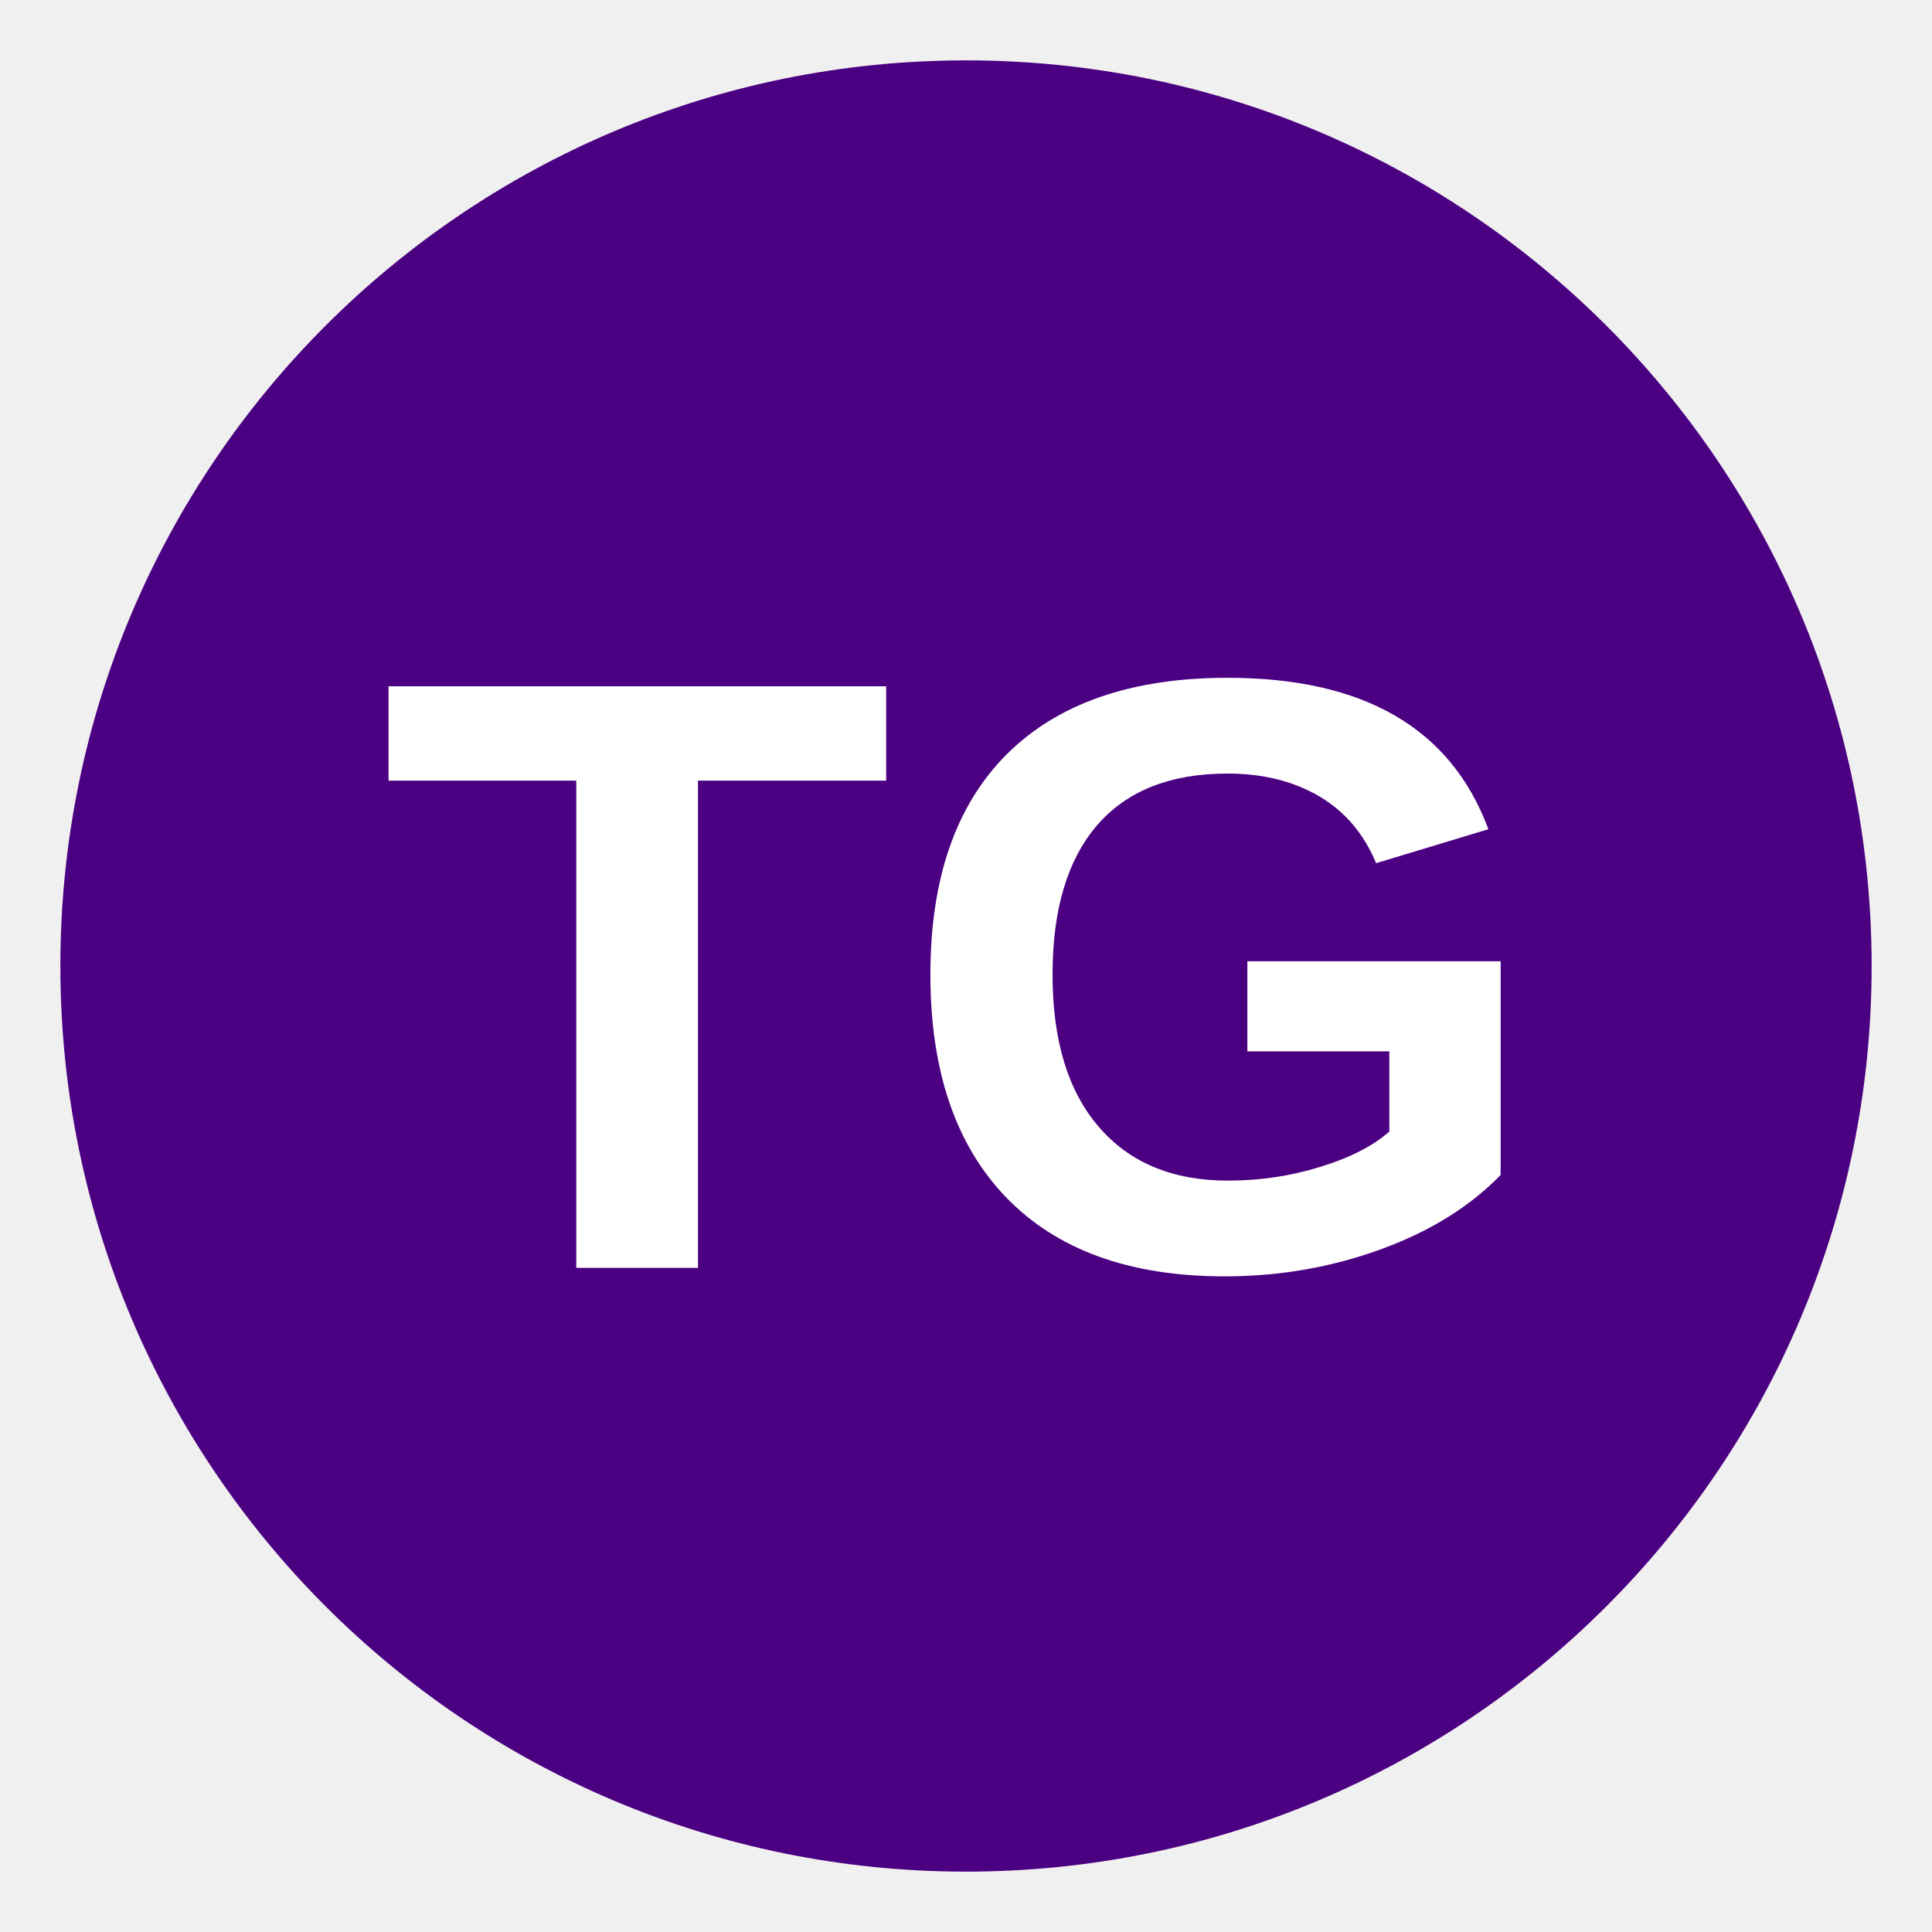
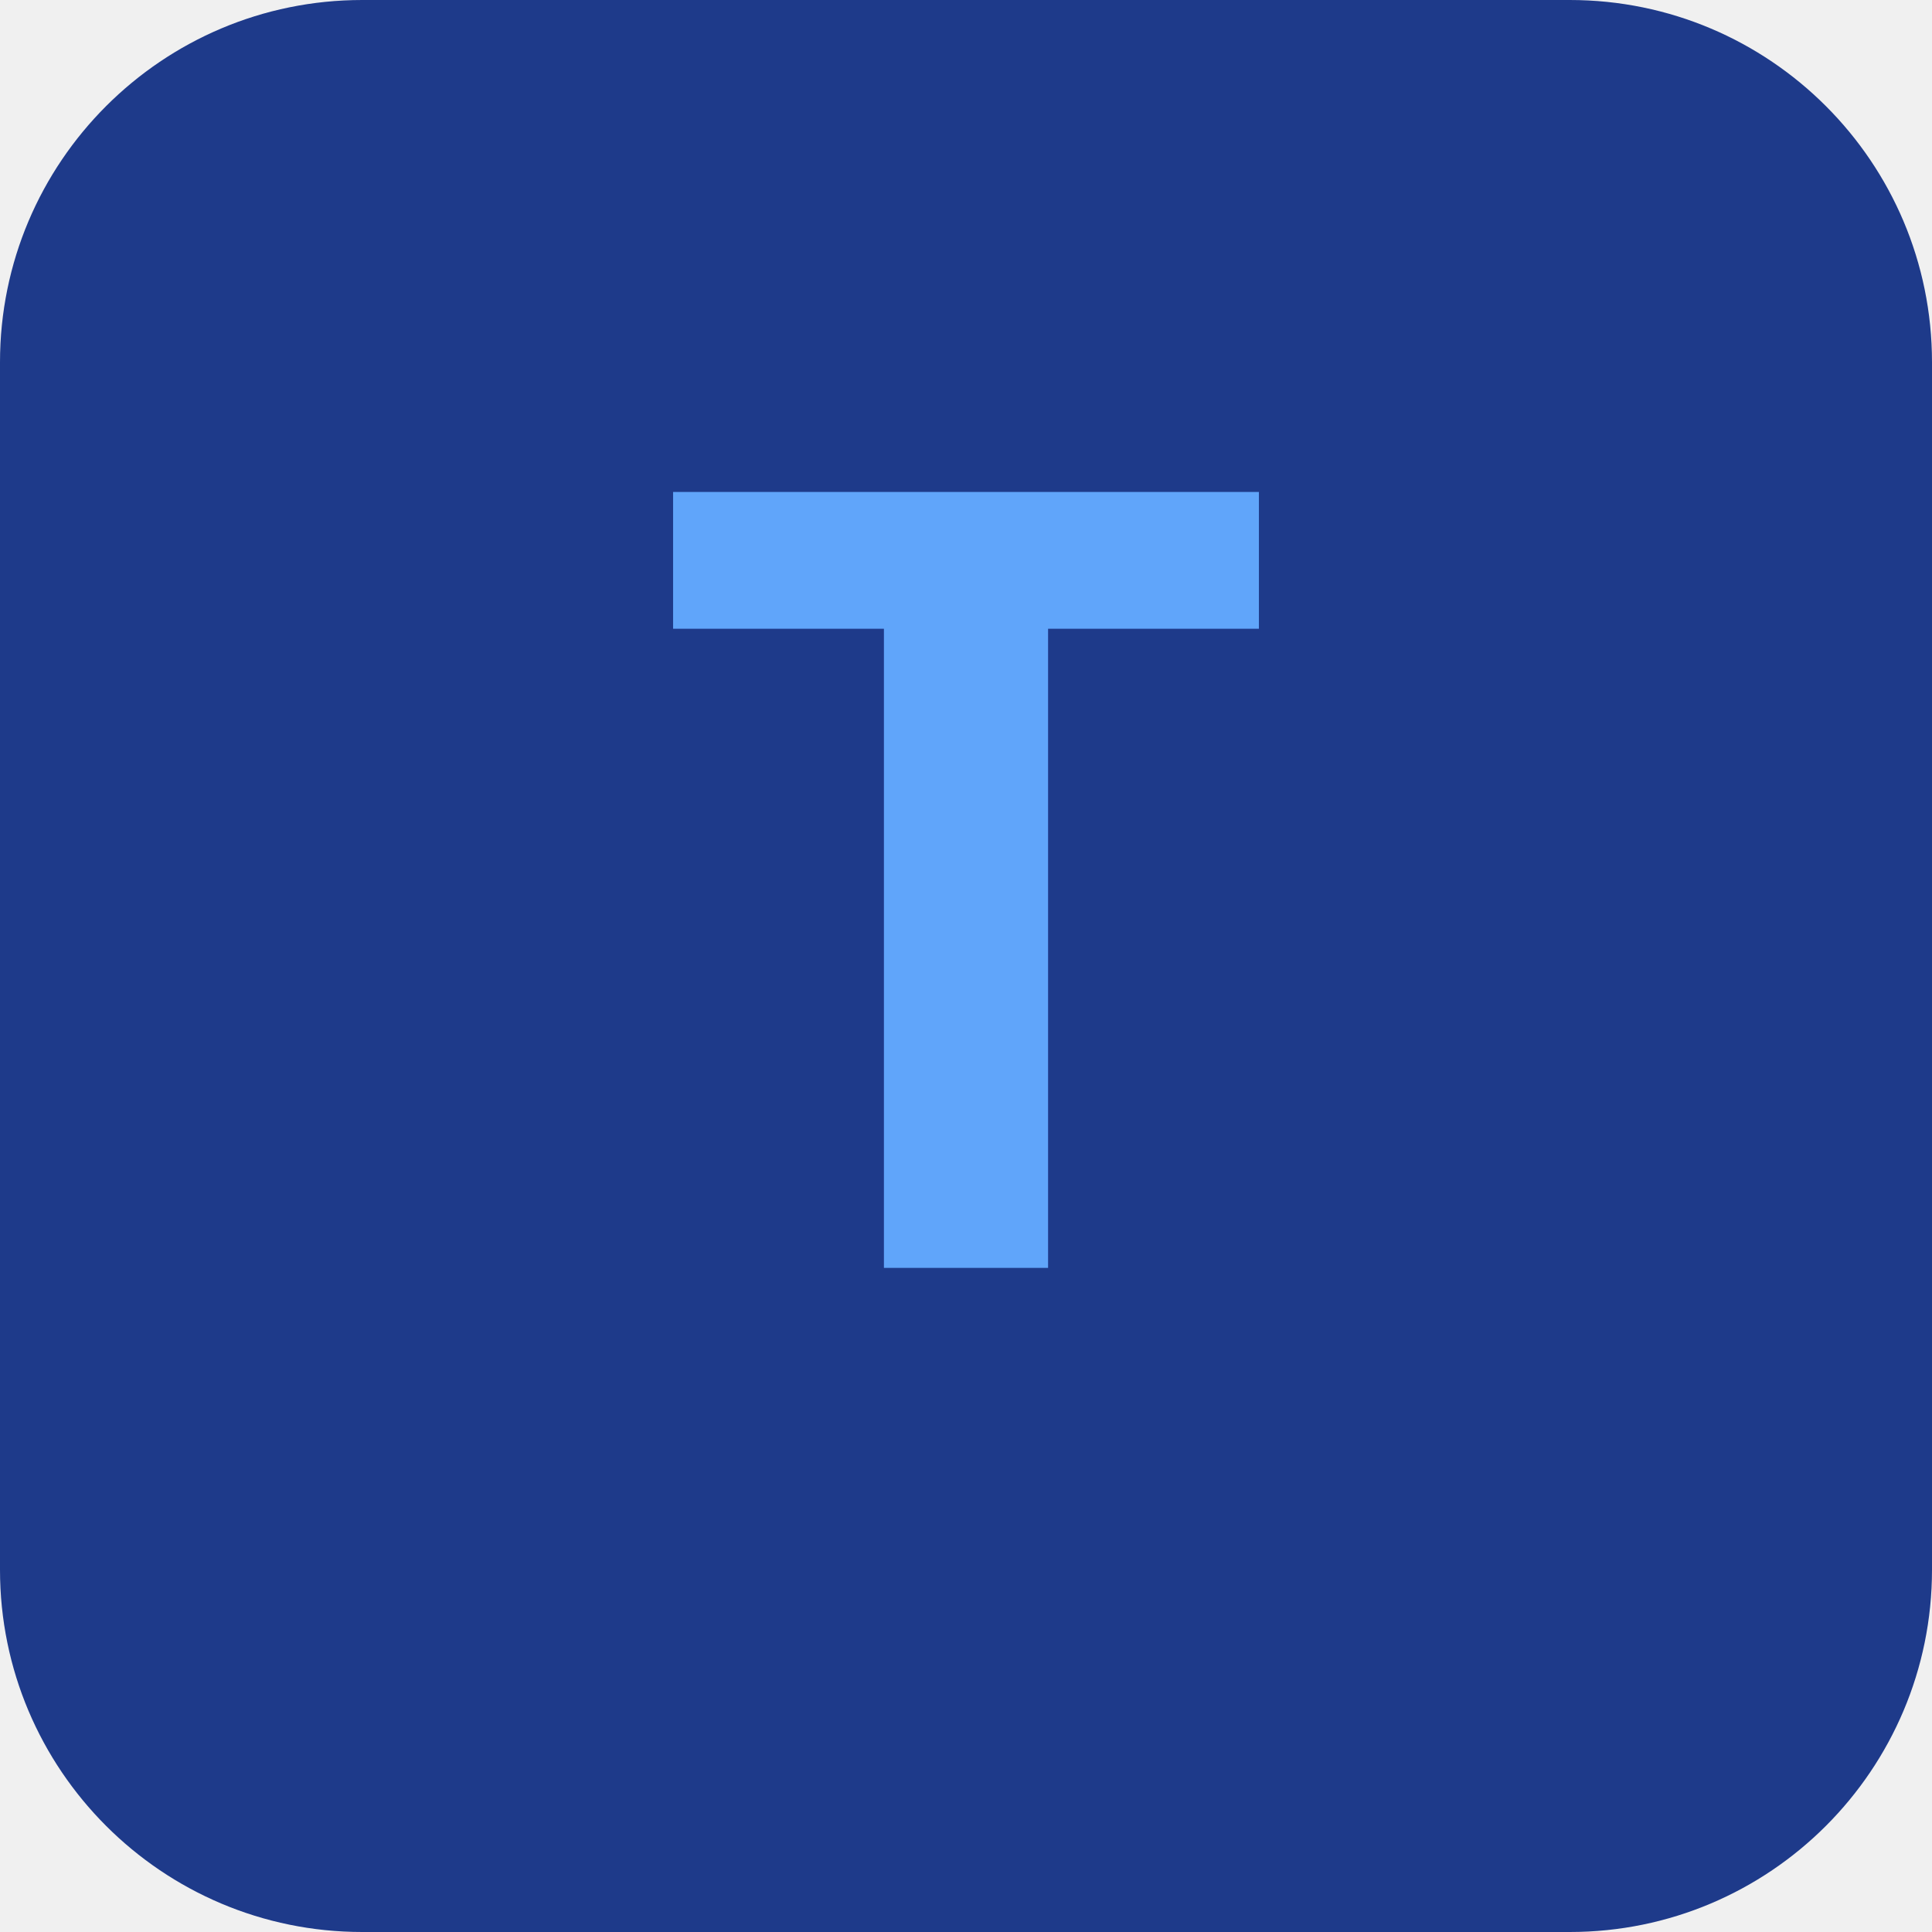
- <svg xmlns="http://www.w3.org/2000/svg" viewBox="0 0 64 64" width="64" height="64">
-   <circle cx="32" cy="32" r="30" fill="#4B0082" />
-   <text x="32" y="42" text-anchor="middle" font-family="Arial,sans-serif" font-size="28" font-weight="700" fill="white">TG</text>
+ <svg xmlns="http://www.w3.org/2000/svg" viewBox="0 0 64 64">
+   <rect width="64" height="64" rx="12" fill="#1E3A8A" />
+   <text x="32" y="42" font-family="system-ui,sans-serif" font-size="36" font-weight="700" text-anchor="middle" fill="#60A5FA">T</text>
</svg>
